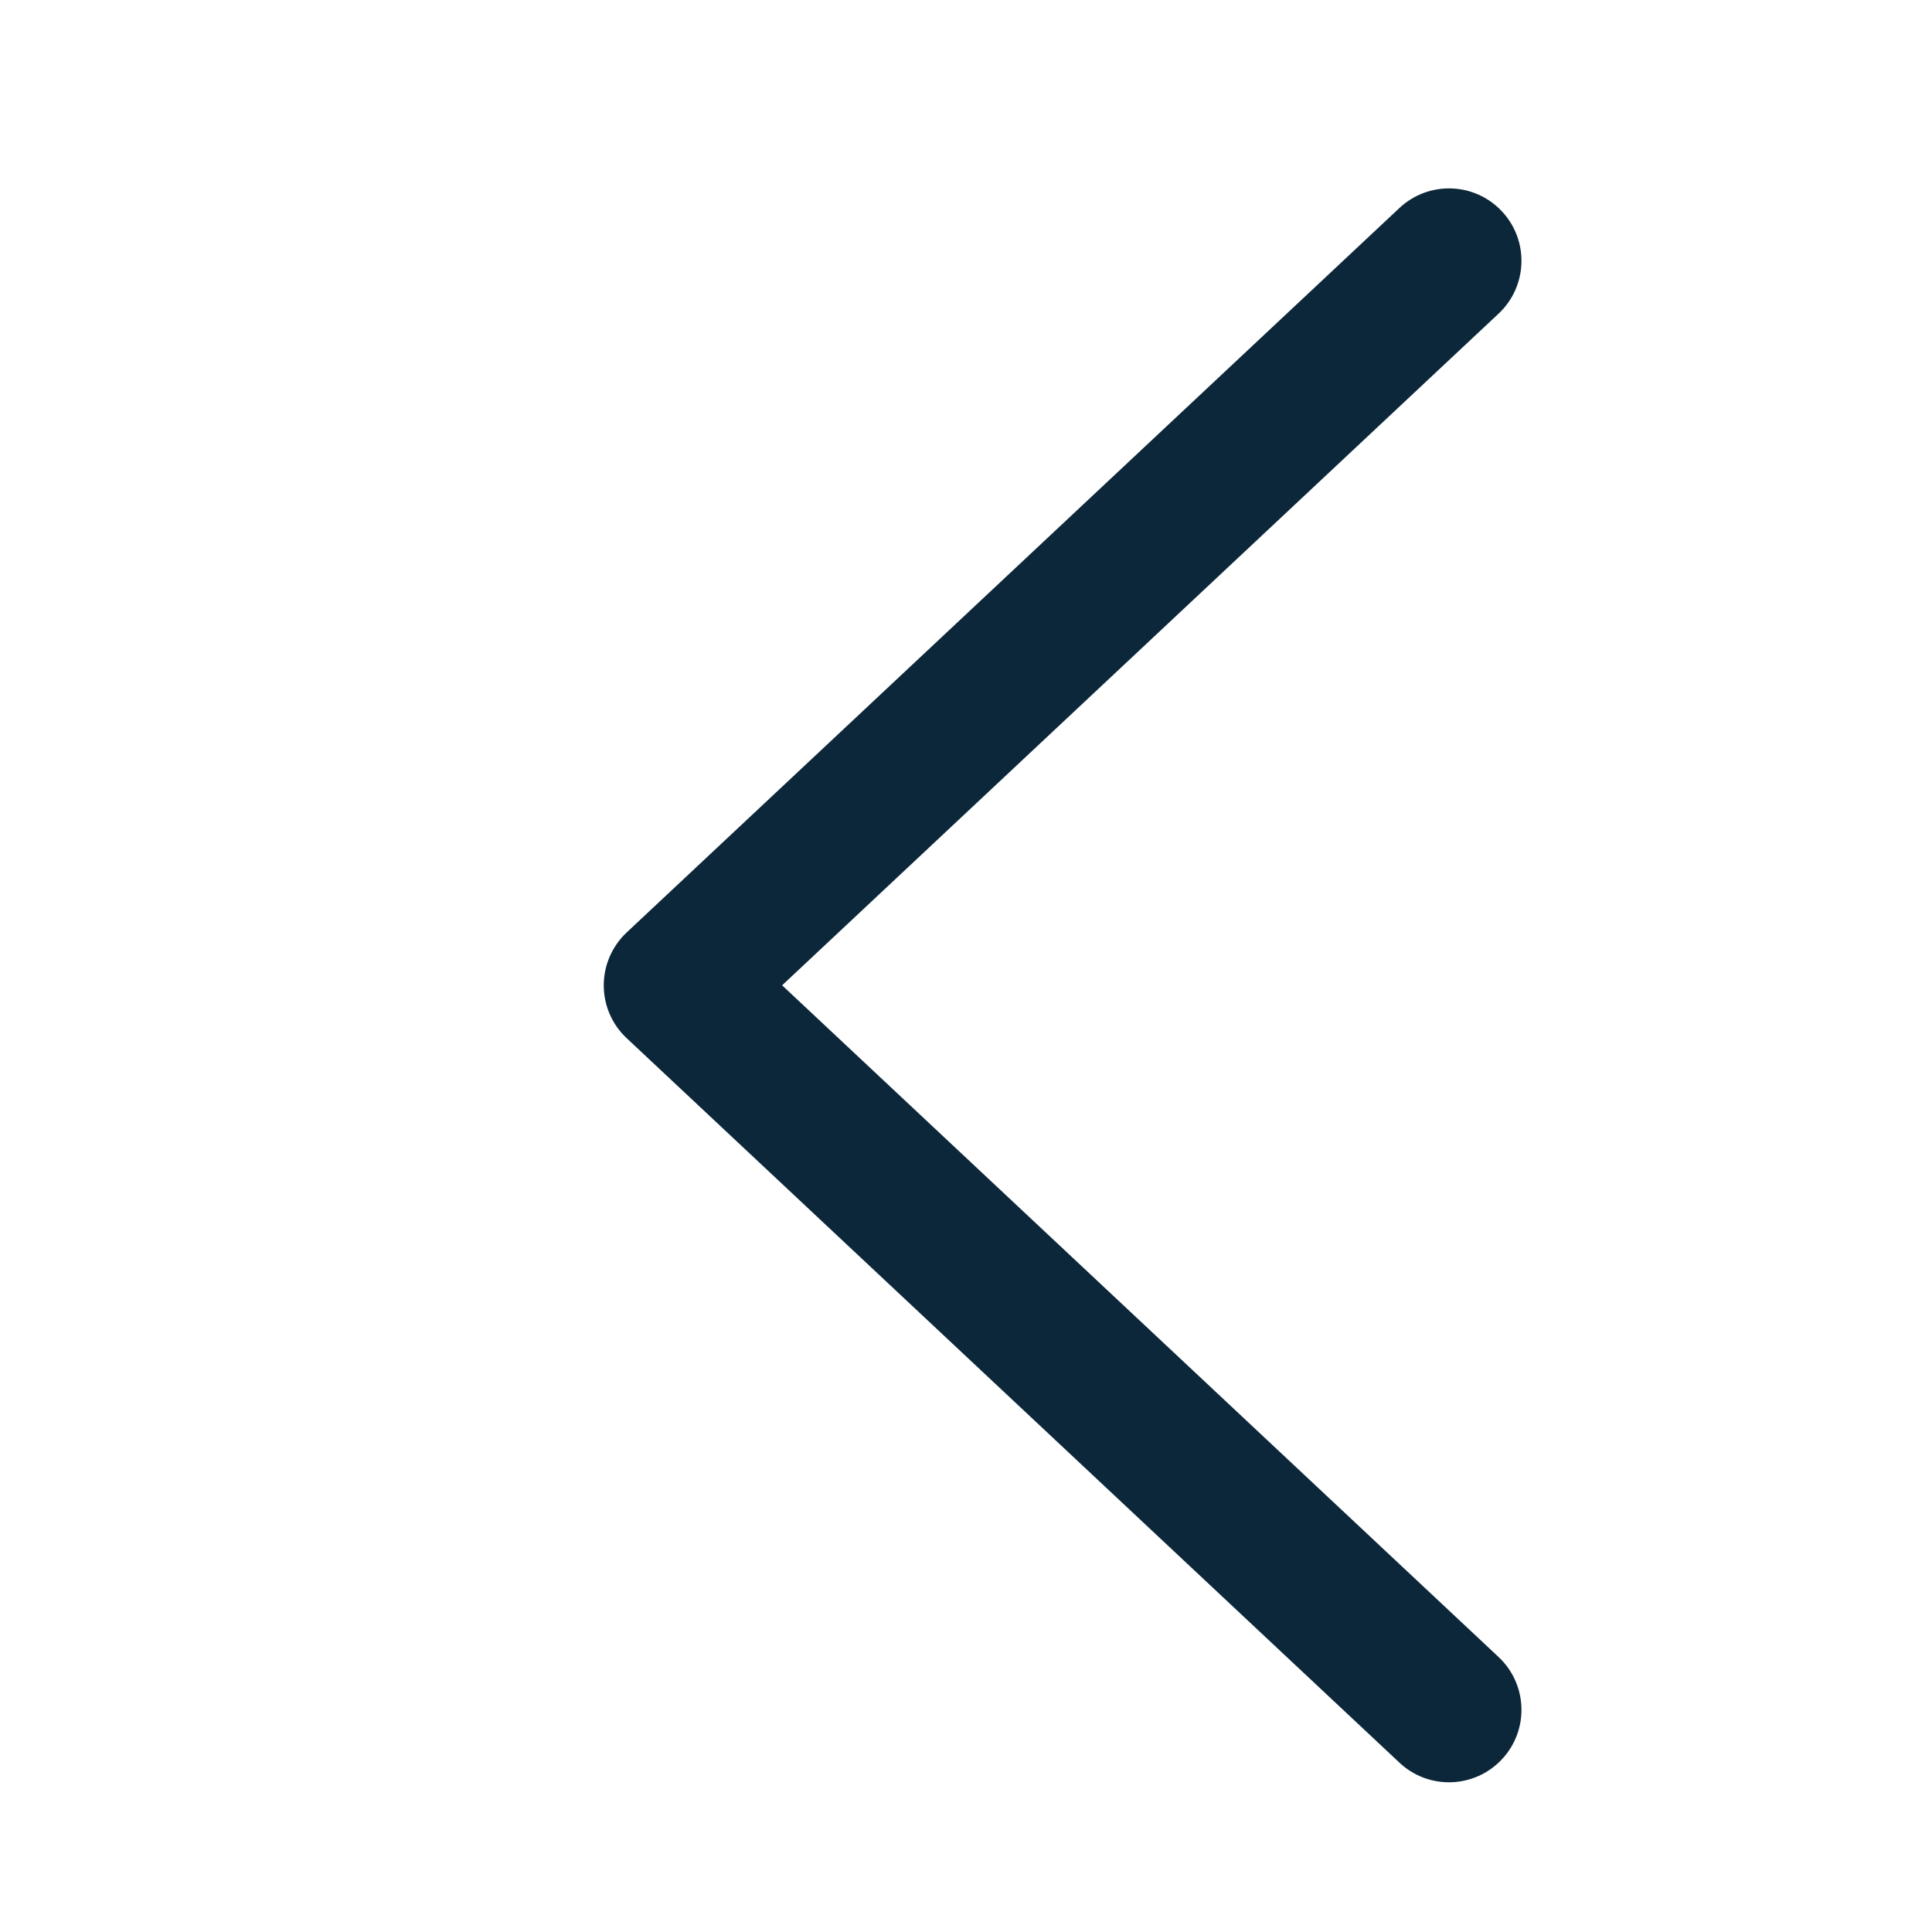
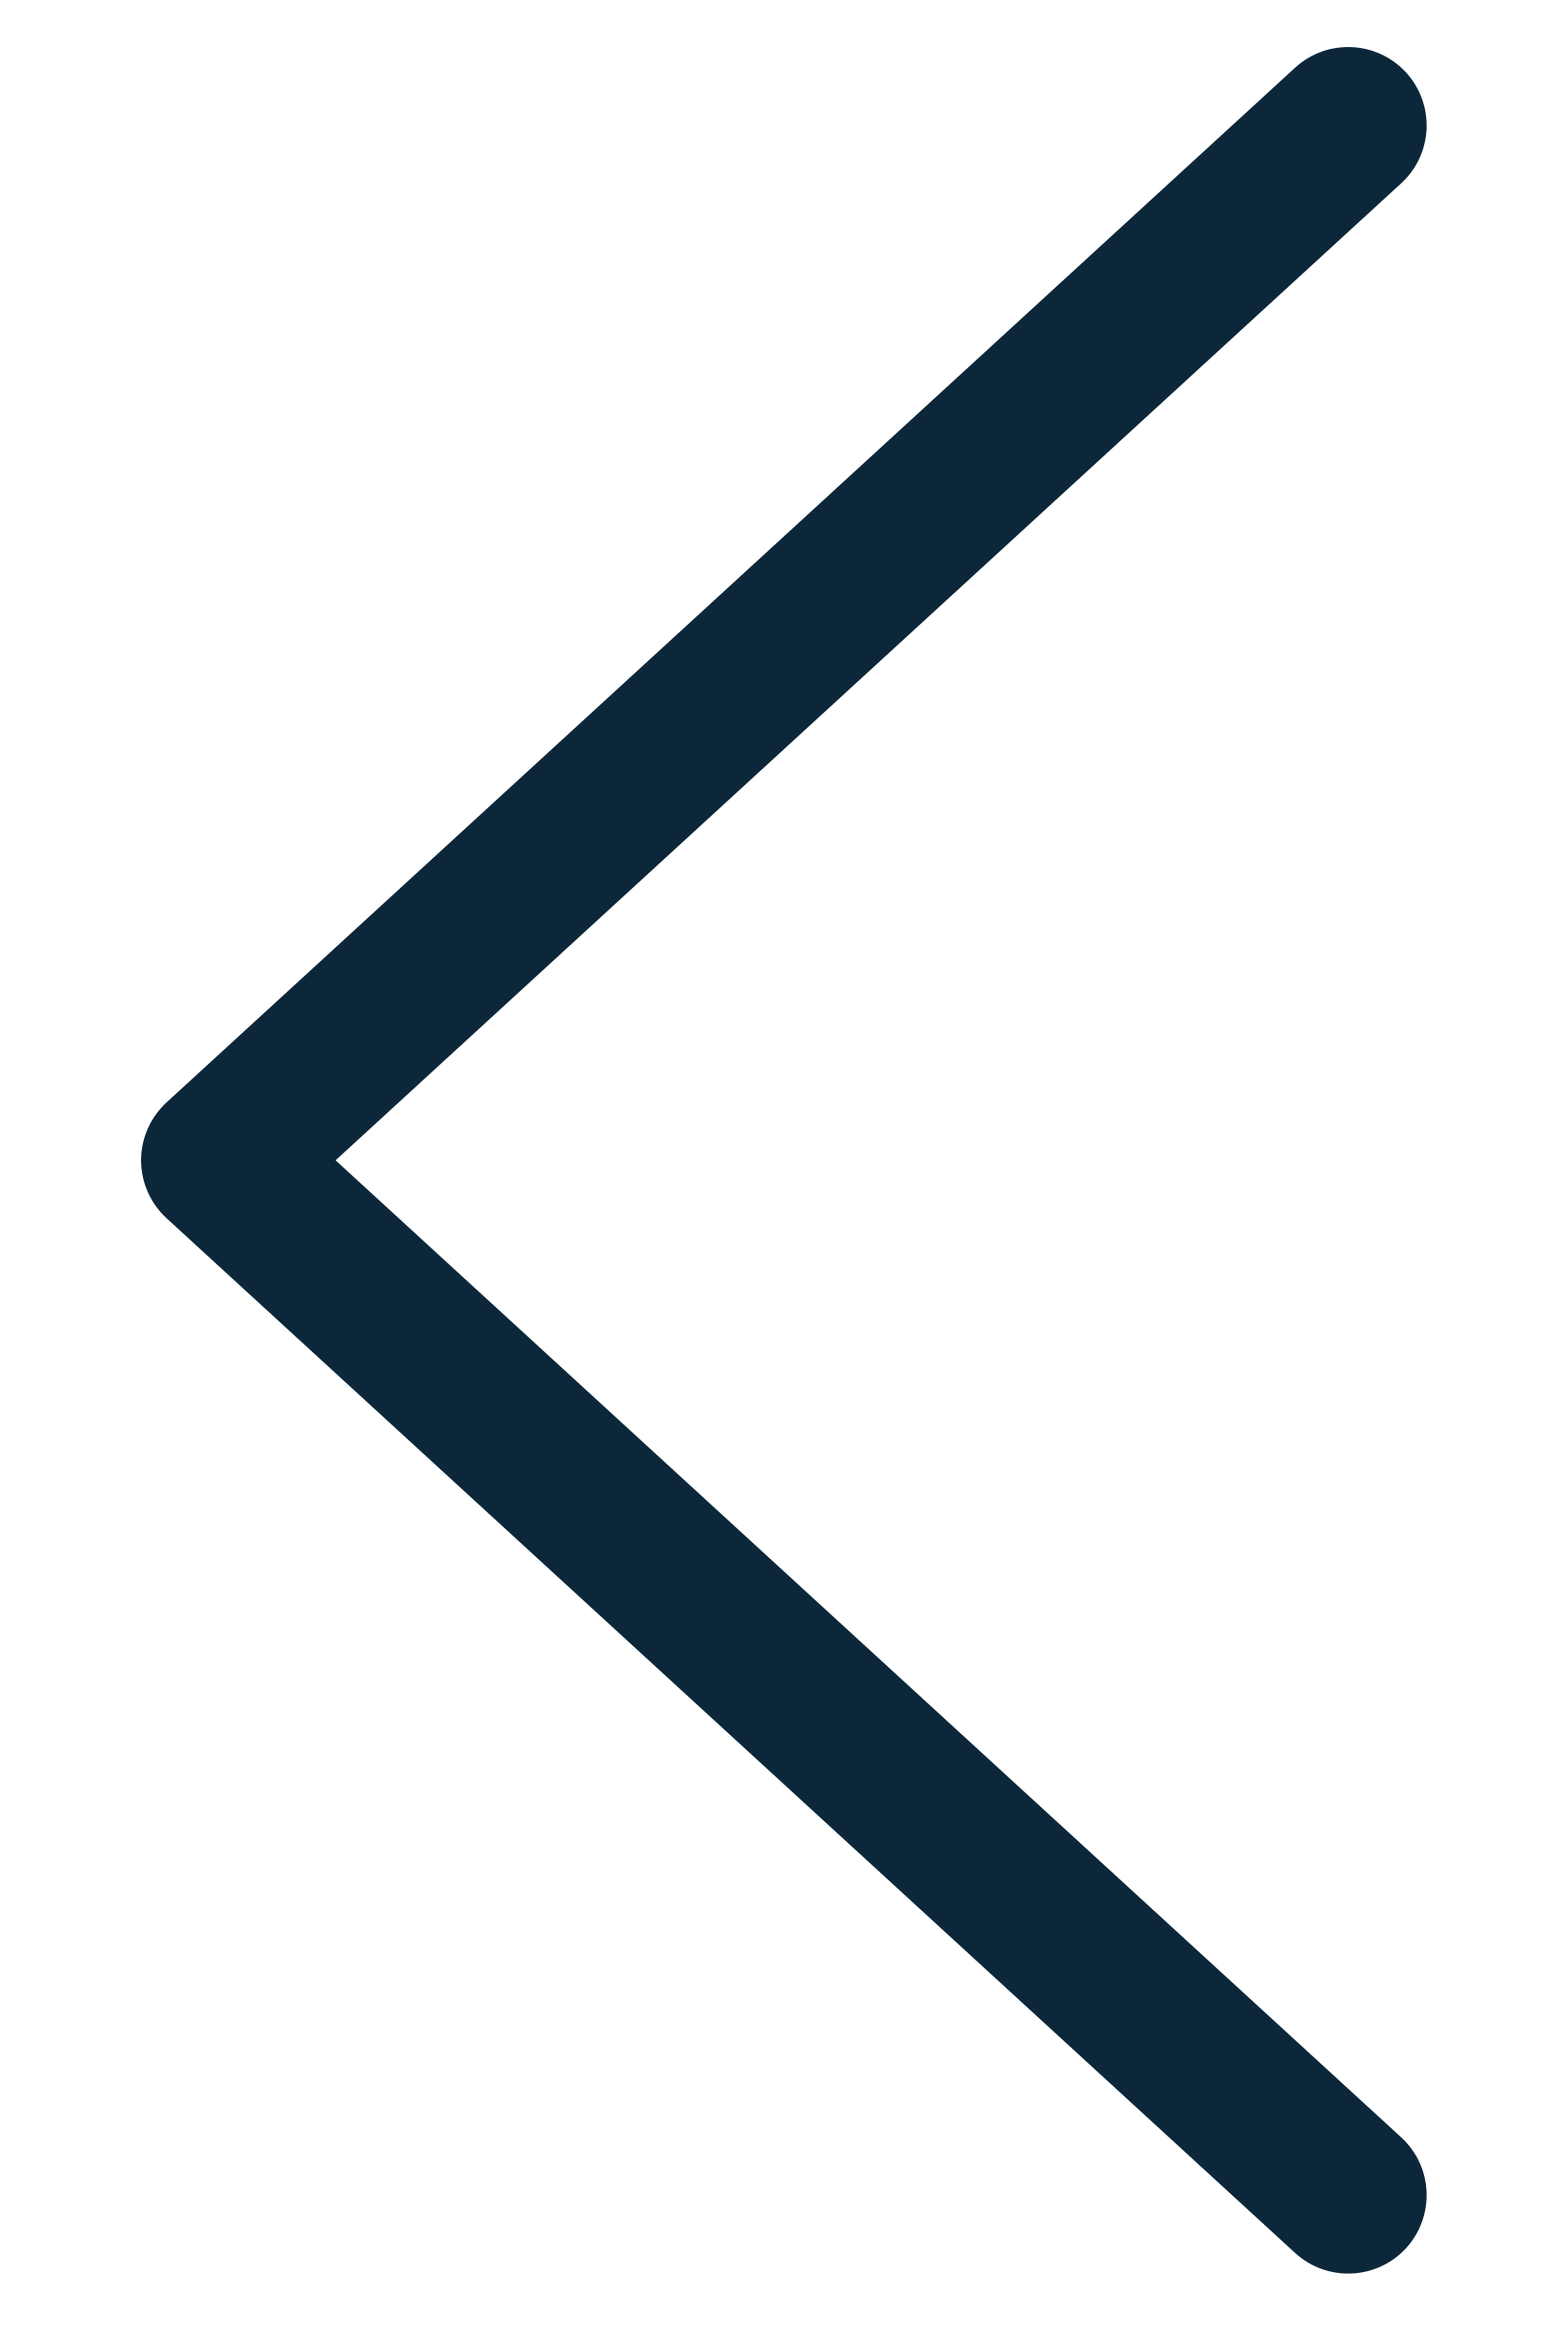
- <svg xmlns="http://www.w3.org/2000/svg" width="20" height="20" viewBox="0 0 20 20" fill="none">
-   <path d="M14.487 18.247C14.789 18.531 15.264 18.515 15.547 18.213C15.831 17.911 15.815 17.436 15.513 17.153L14.487 18.247ZM7 10.2L6.487 9.653C6.336 9.795 6.25 9.993 6.25 10.2C6.25 10.408 6.336 10.606 6.487 10.747L7 10.2ZM15.513 3.247C15.815 2.964 15.831 2.489 15.547 2.187C15.264 1.885 14.789 1.87 14.487 2.153L15.513 3.247ZM15.513 17.153L7.513 9.653L6.487 10.747L14.487 18.247L15.513 17.153ZM7.513 10.747L15.513 3.247L14.487 2.153L6.487 9.653L7.513 10.747Z" fill="#0D273A" />
+ <svg xmlns="http://www.w3.org/2000/svg" width="10" height="15" viewBox="0 0 10 15" fill="none">
+   <path d="M8.262 14.369C8.466 14.555 8.782 14.541 8.969 14.338C9.155 14.134 9.142 13.818 8.938 13.631L8.262 14.369ZM1.4 7.4L1.062 7.031C0.959 7.126 0.9 7.26 0.9 7.4C0.9 7.54 0.959 7.674 1.062 7.769L1.4 7.4ZM8.938 1.169C9.142 0.982 9.155 0.666 8.969 0.462C8.782 0.259 8.466 0.245 8.262 0.431L8.938 1.169ZM8.938 13.631L1.738 7.031L1.062 7.769L8.262 14.369L8.938 13.631ZM1.738 7.769L8.938 1.169L8.262 0.431L1.062 7.031L1.738 7.769Z" fill="#0C2739" />
</svg>
